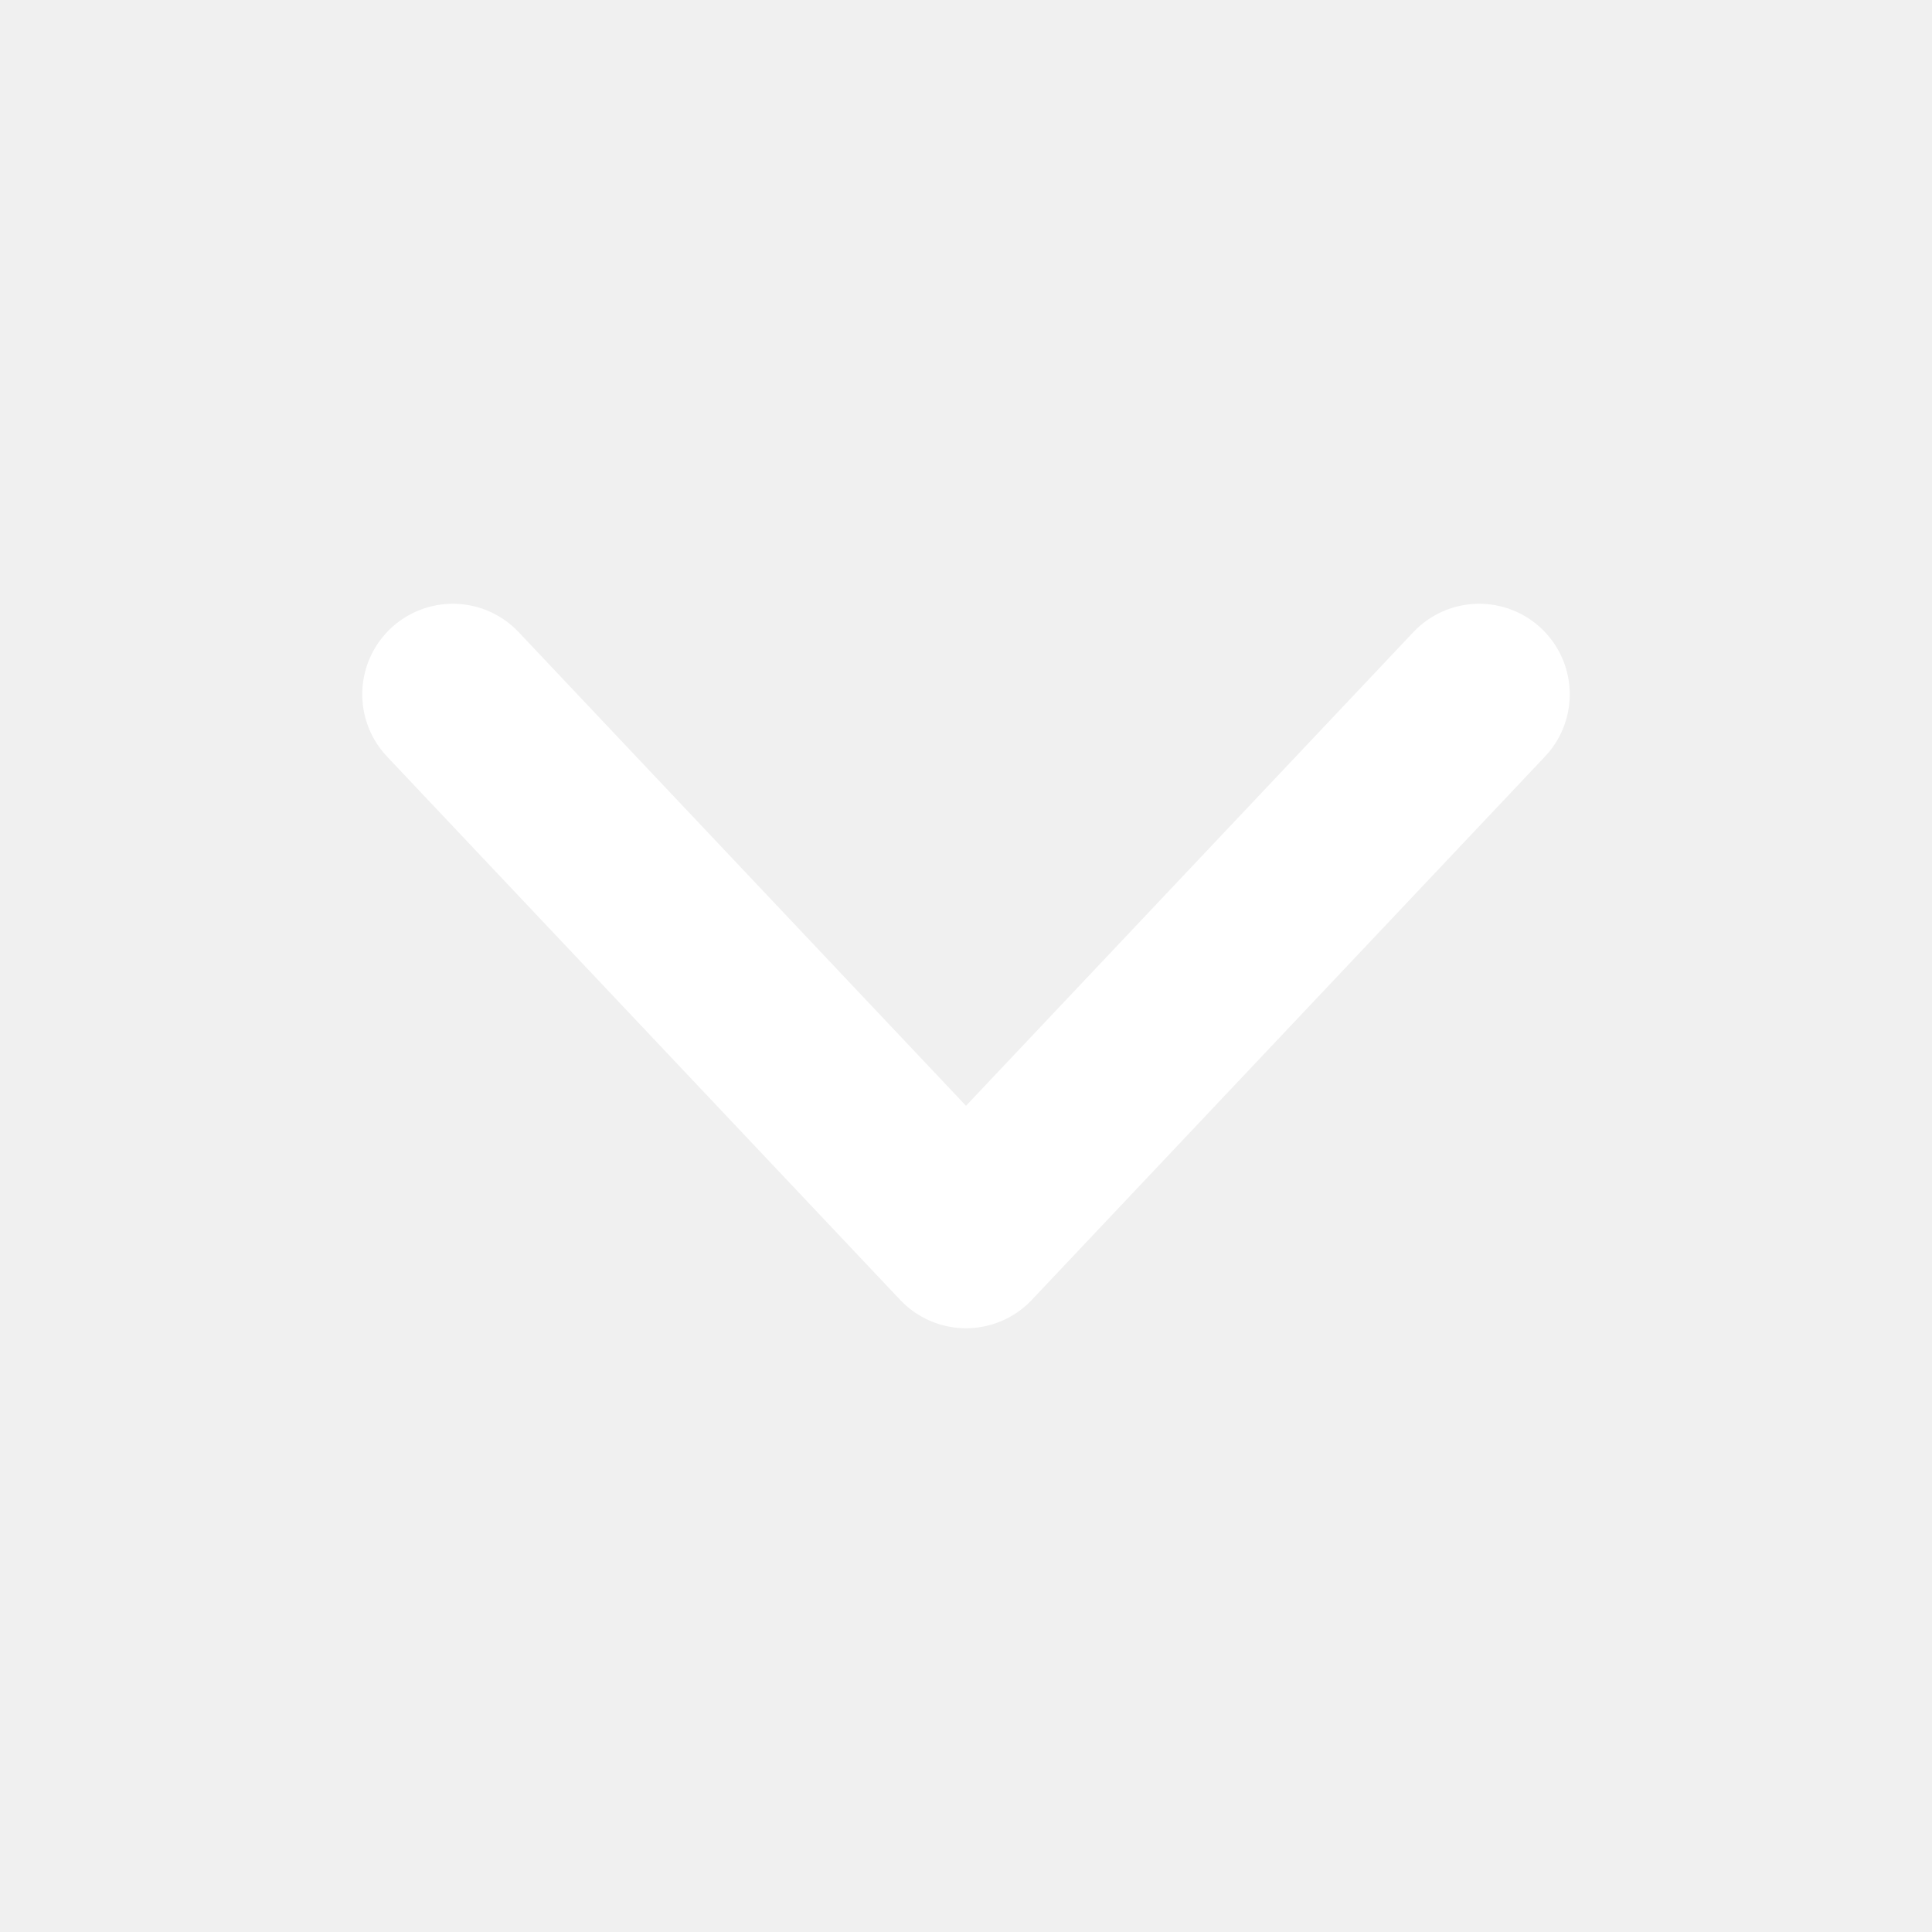
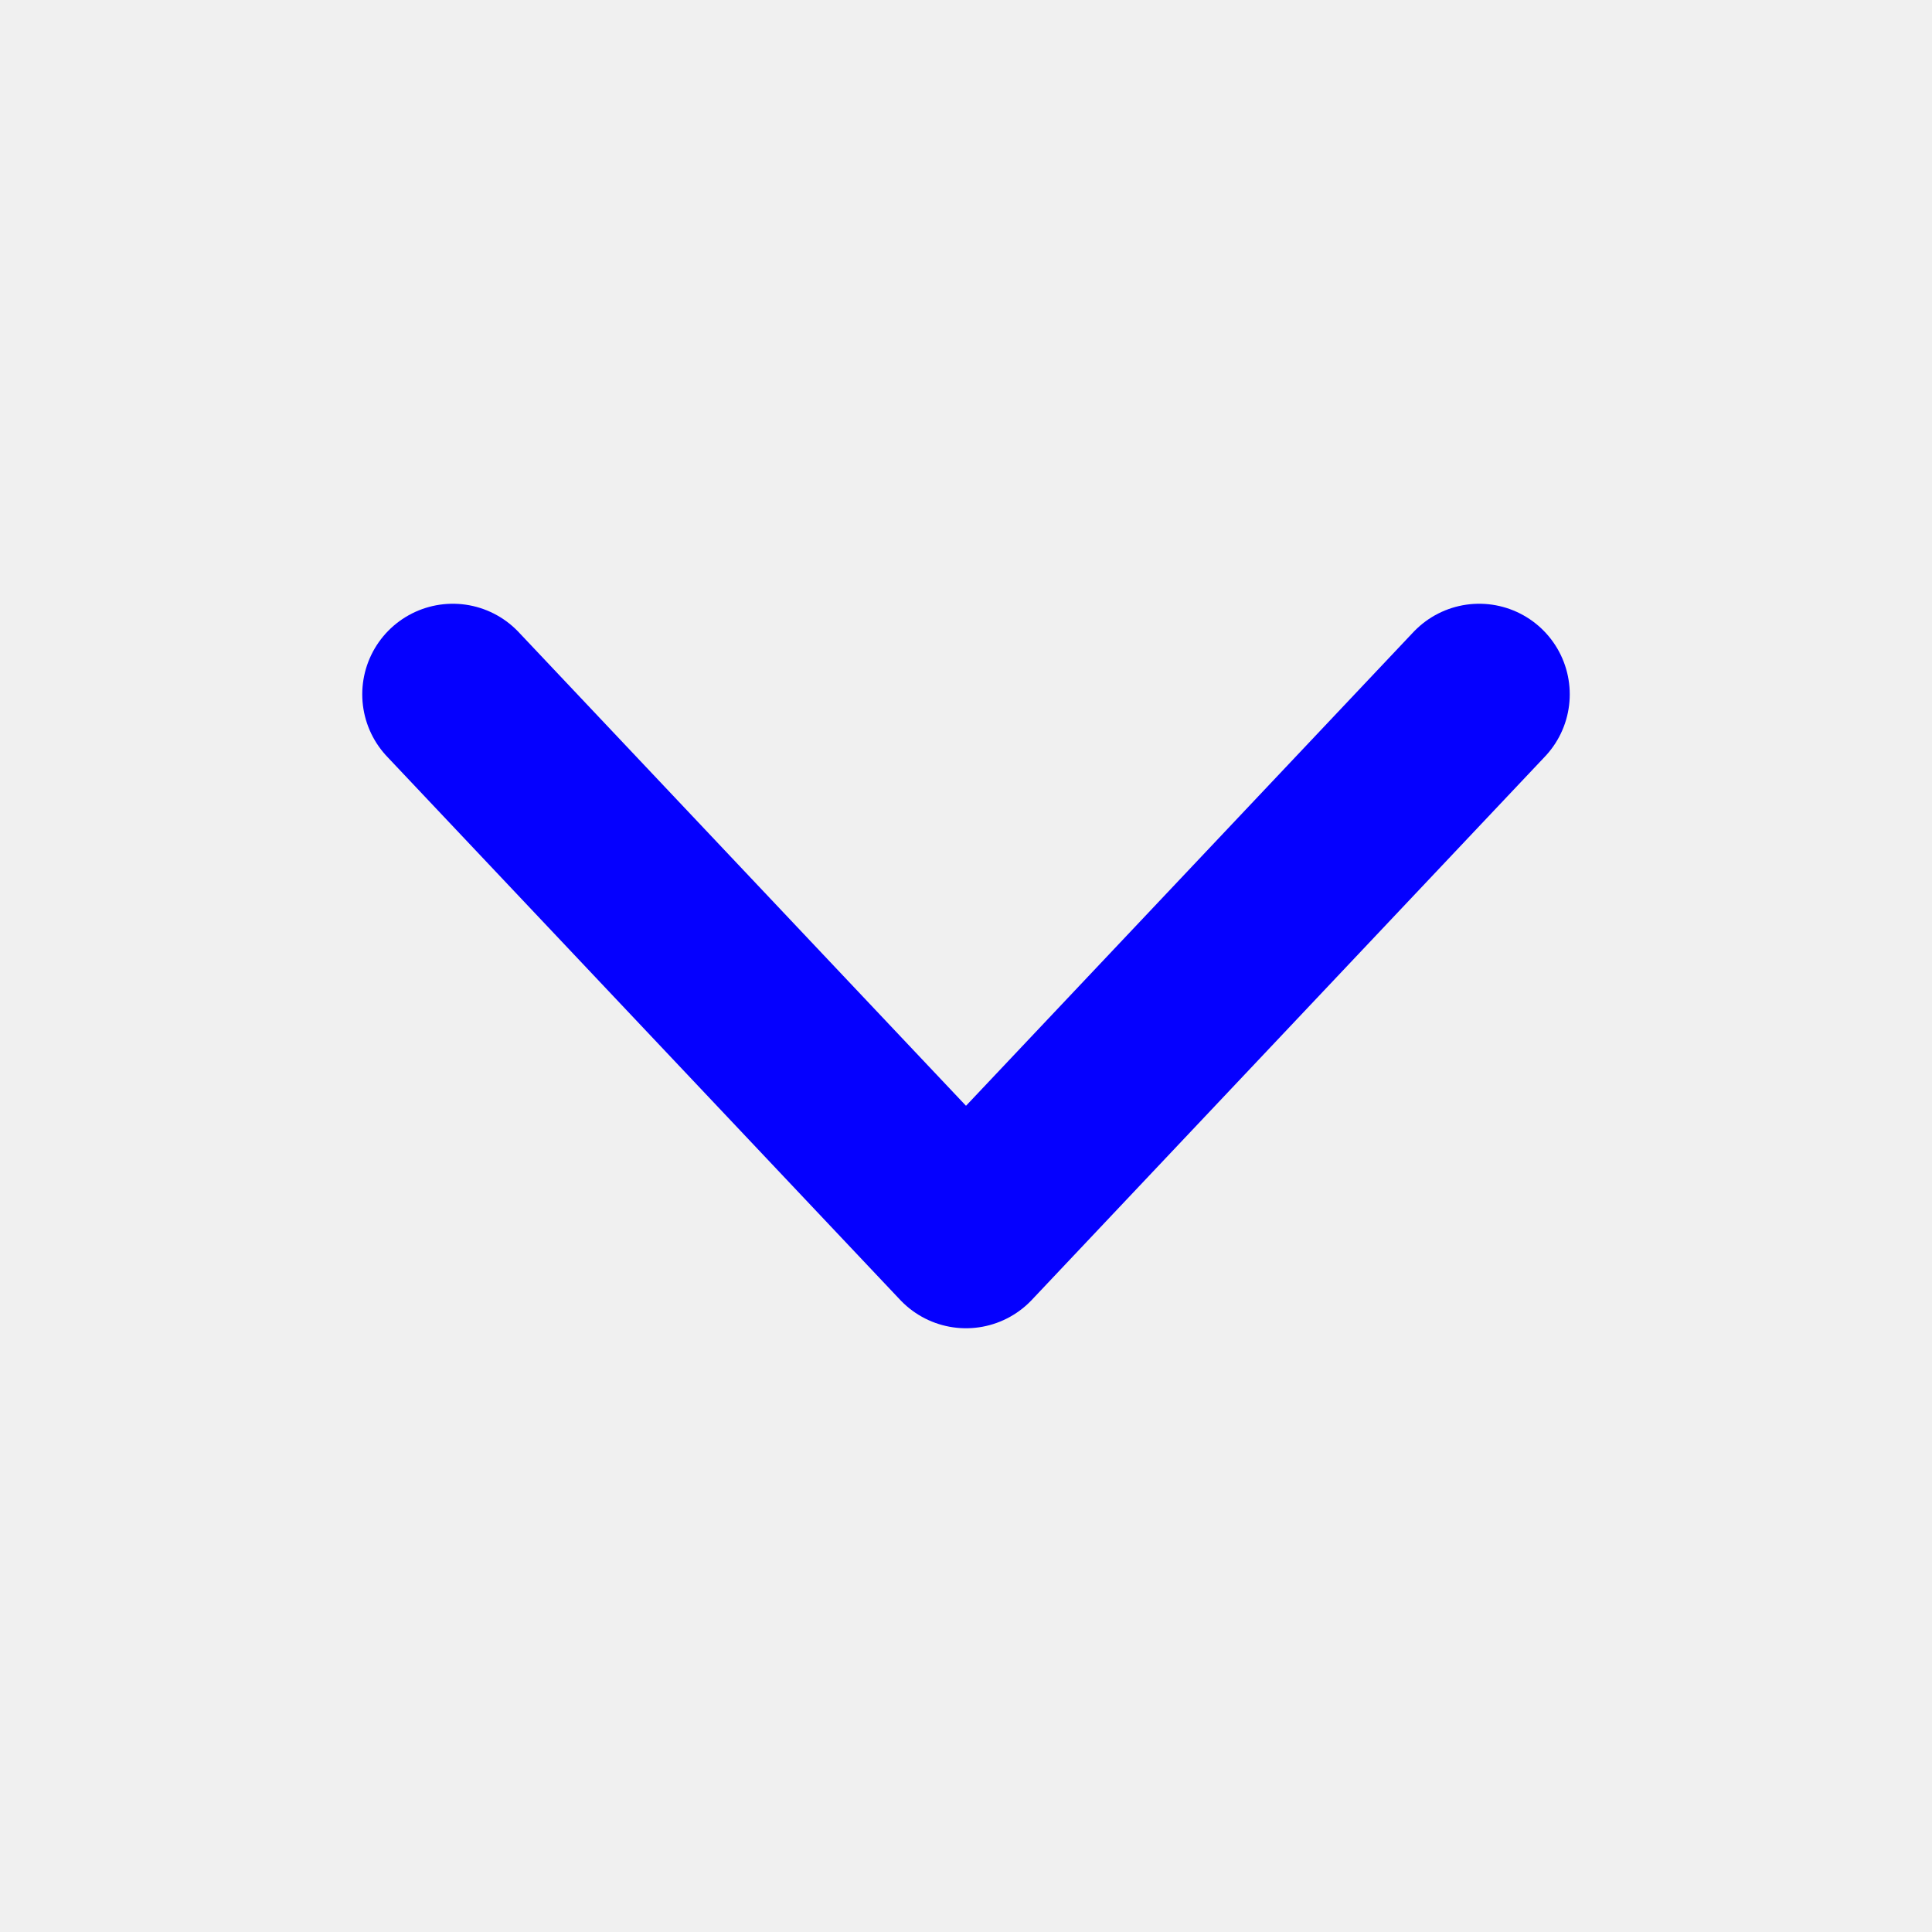
<svg xmlns="http://www.w3.org/2000/svg" width="16" height="16" viewBox="0 0 16 16" fill="none">
-   <path d="M3.75 5.75L8 10.25L12.25 5.75" stroke="white" stroke-width="1.5" stroke-linecap="round" stroke-linejoin="round" />
+   <path d="M3.75 5.75L8 10.25L12.25 5.75" stroke="#0500FF" stroke-width="1.5" stroke-linecap="round" stroke-linejoin="round" />
</svg>
